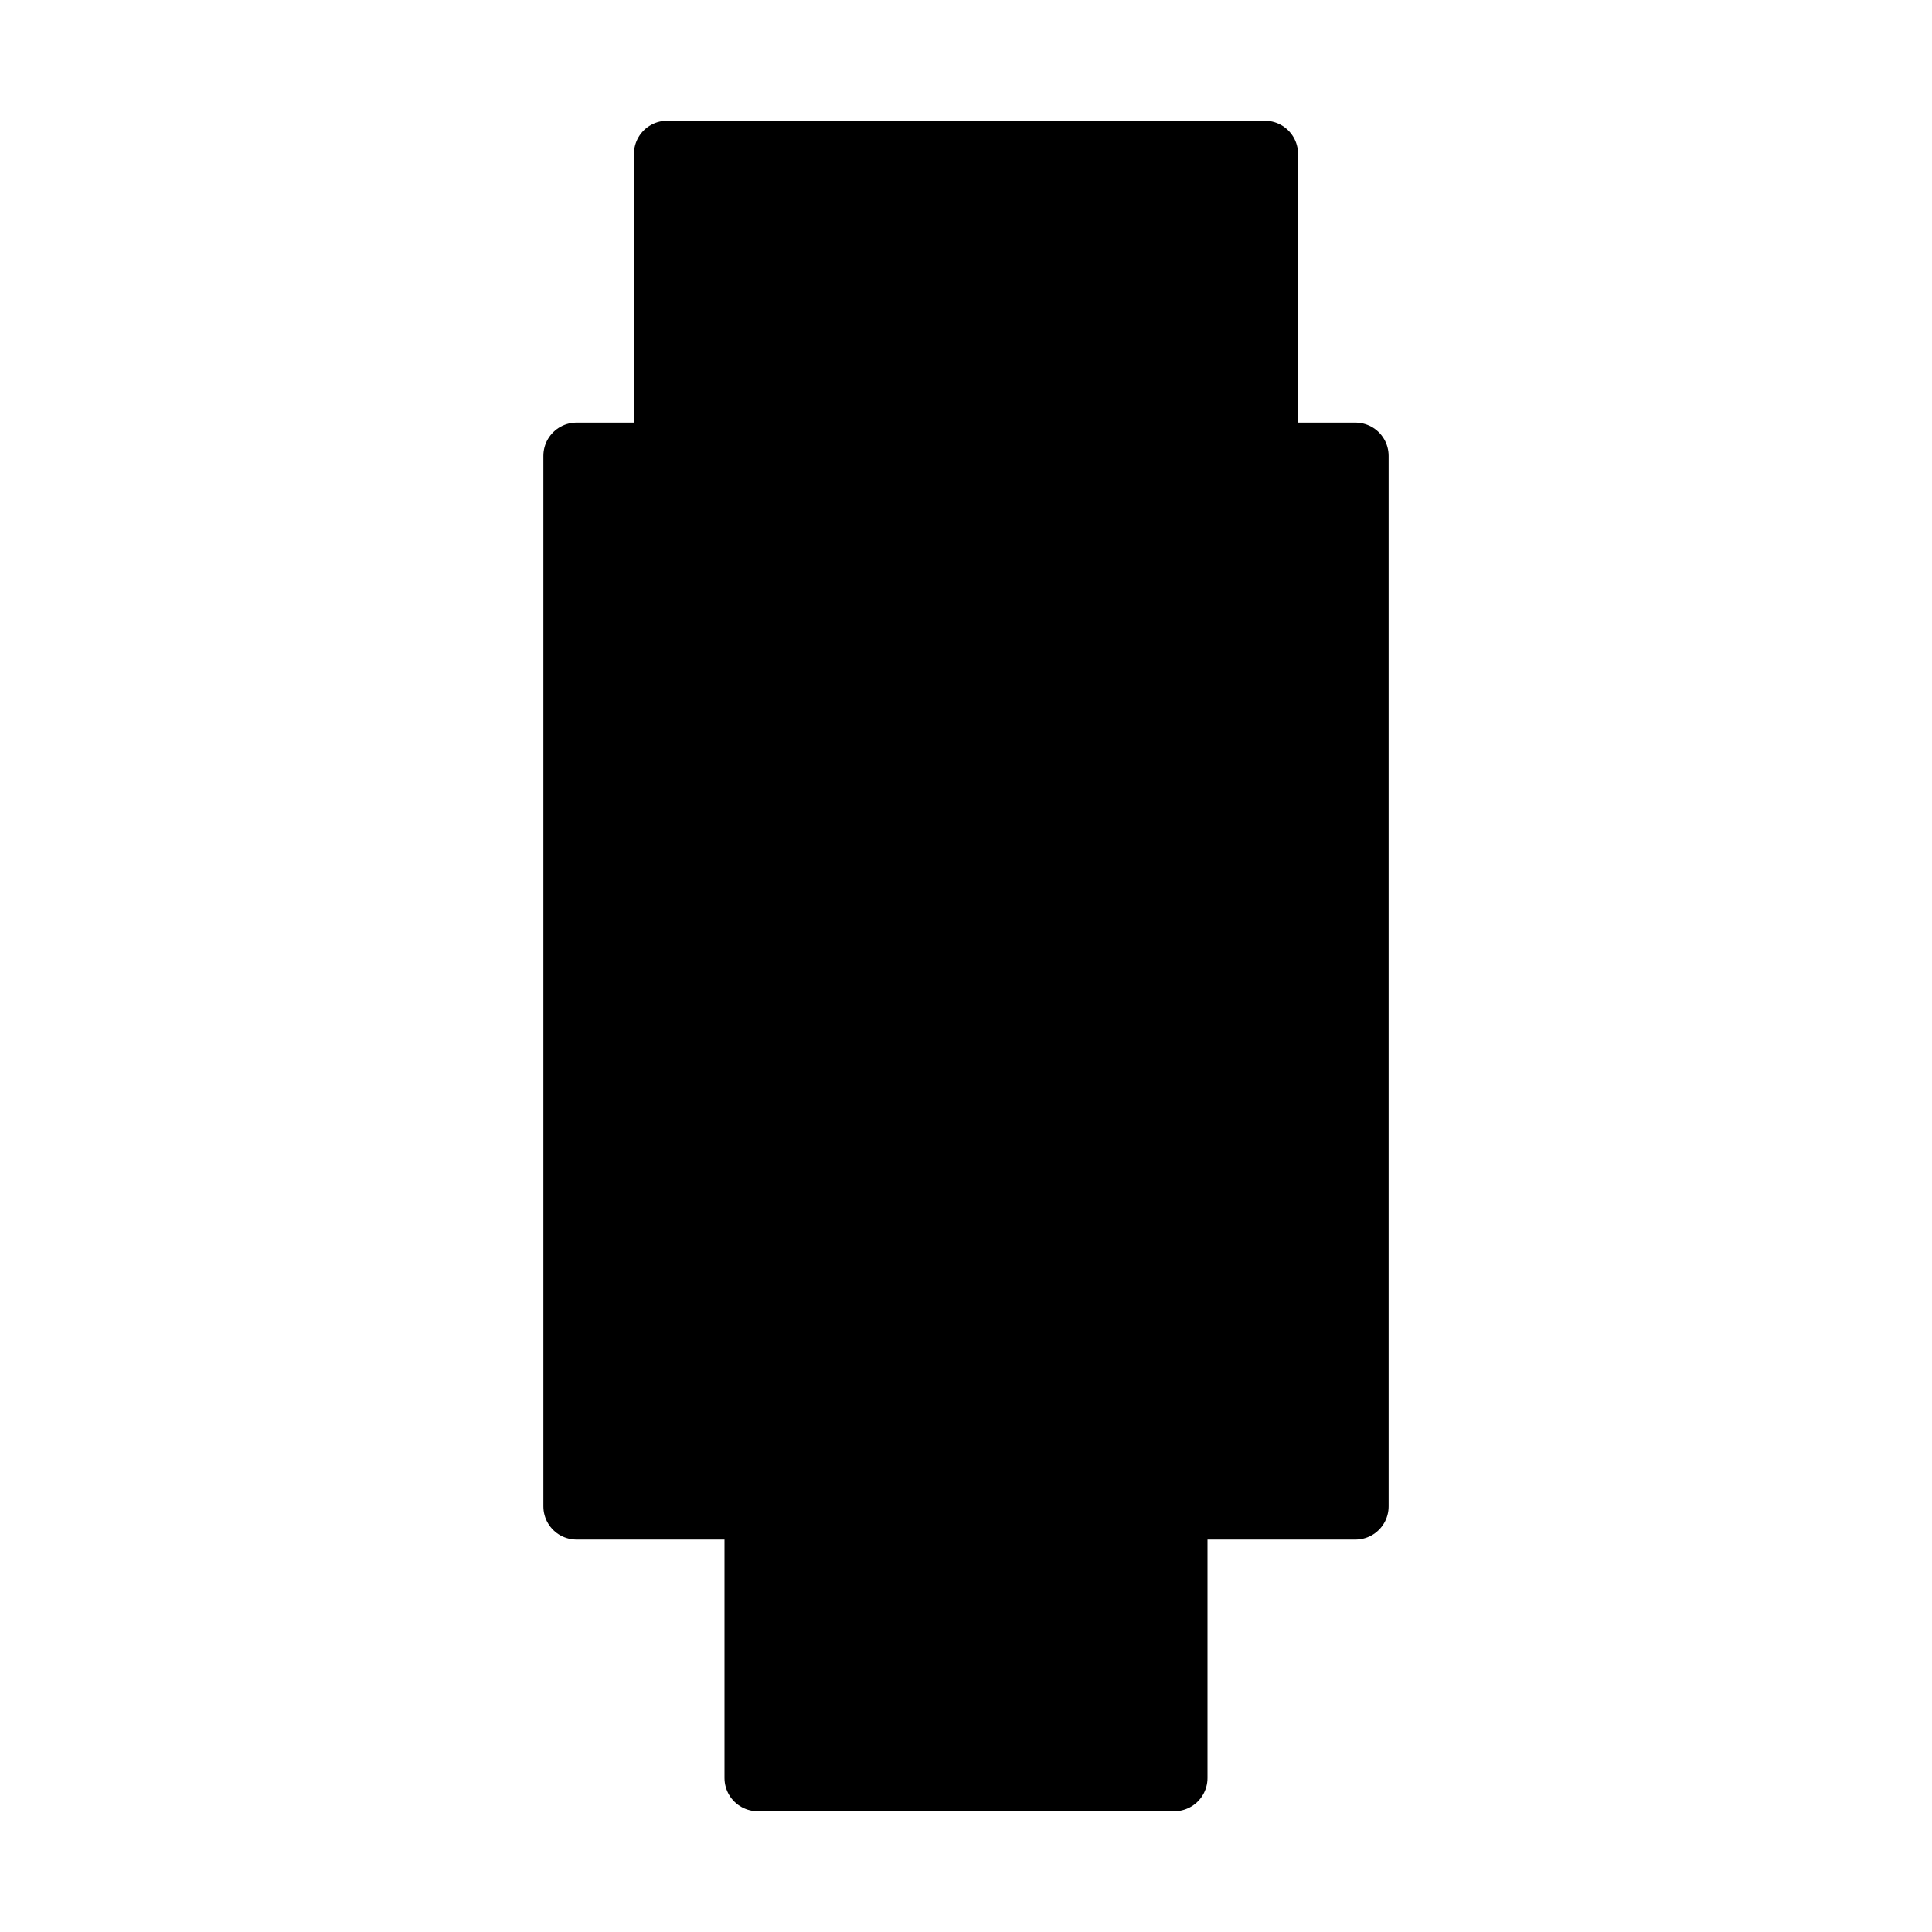
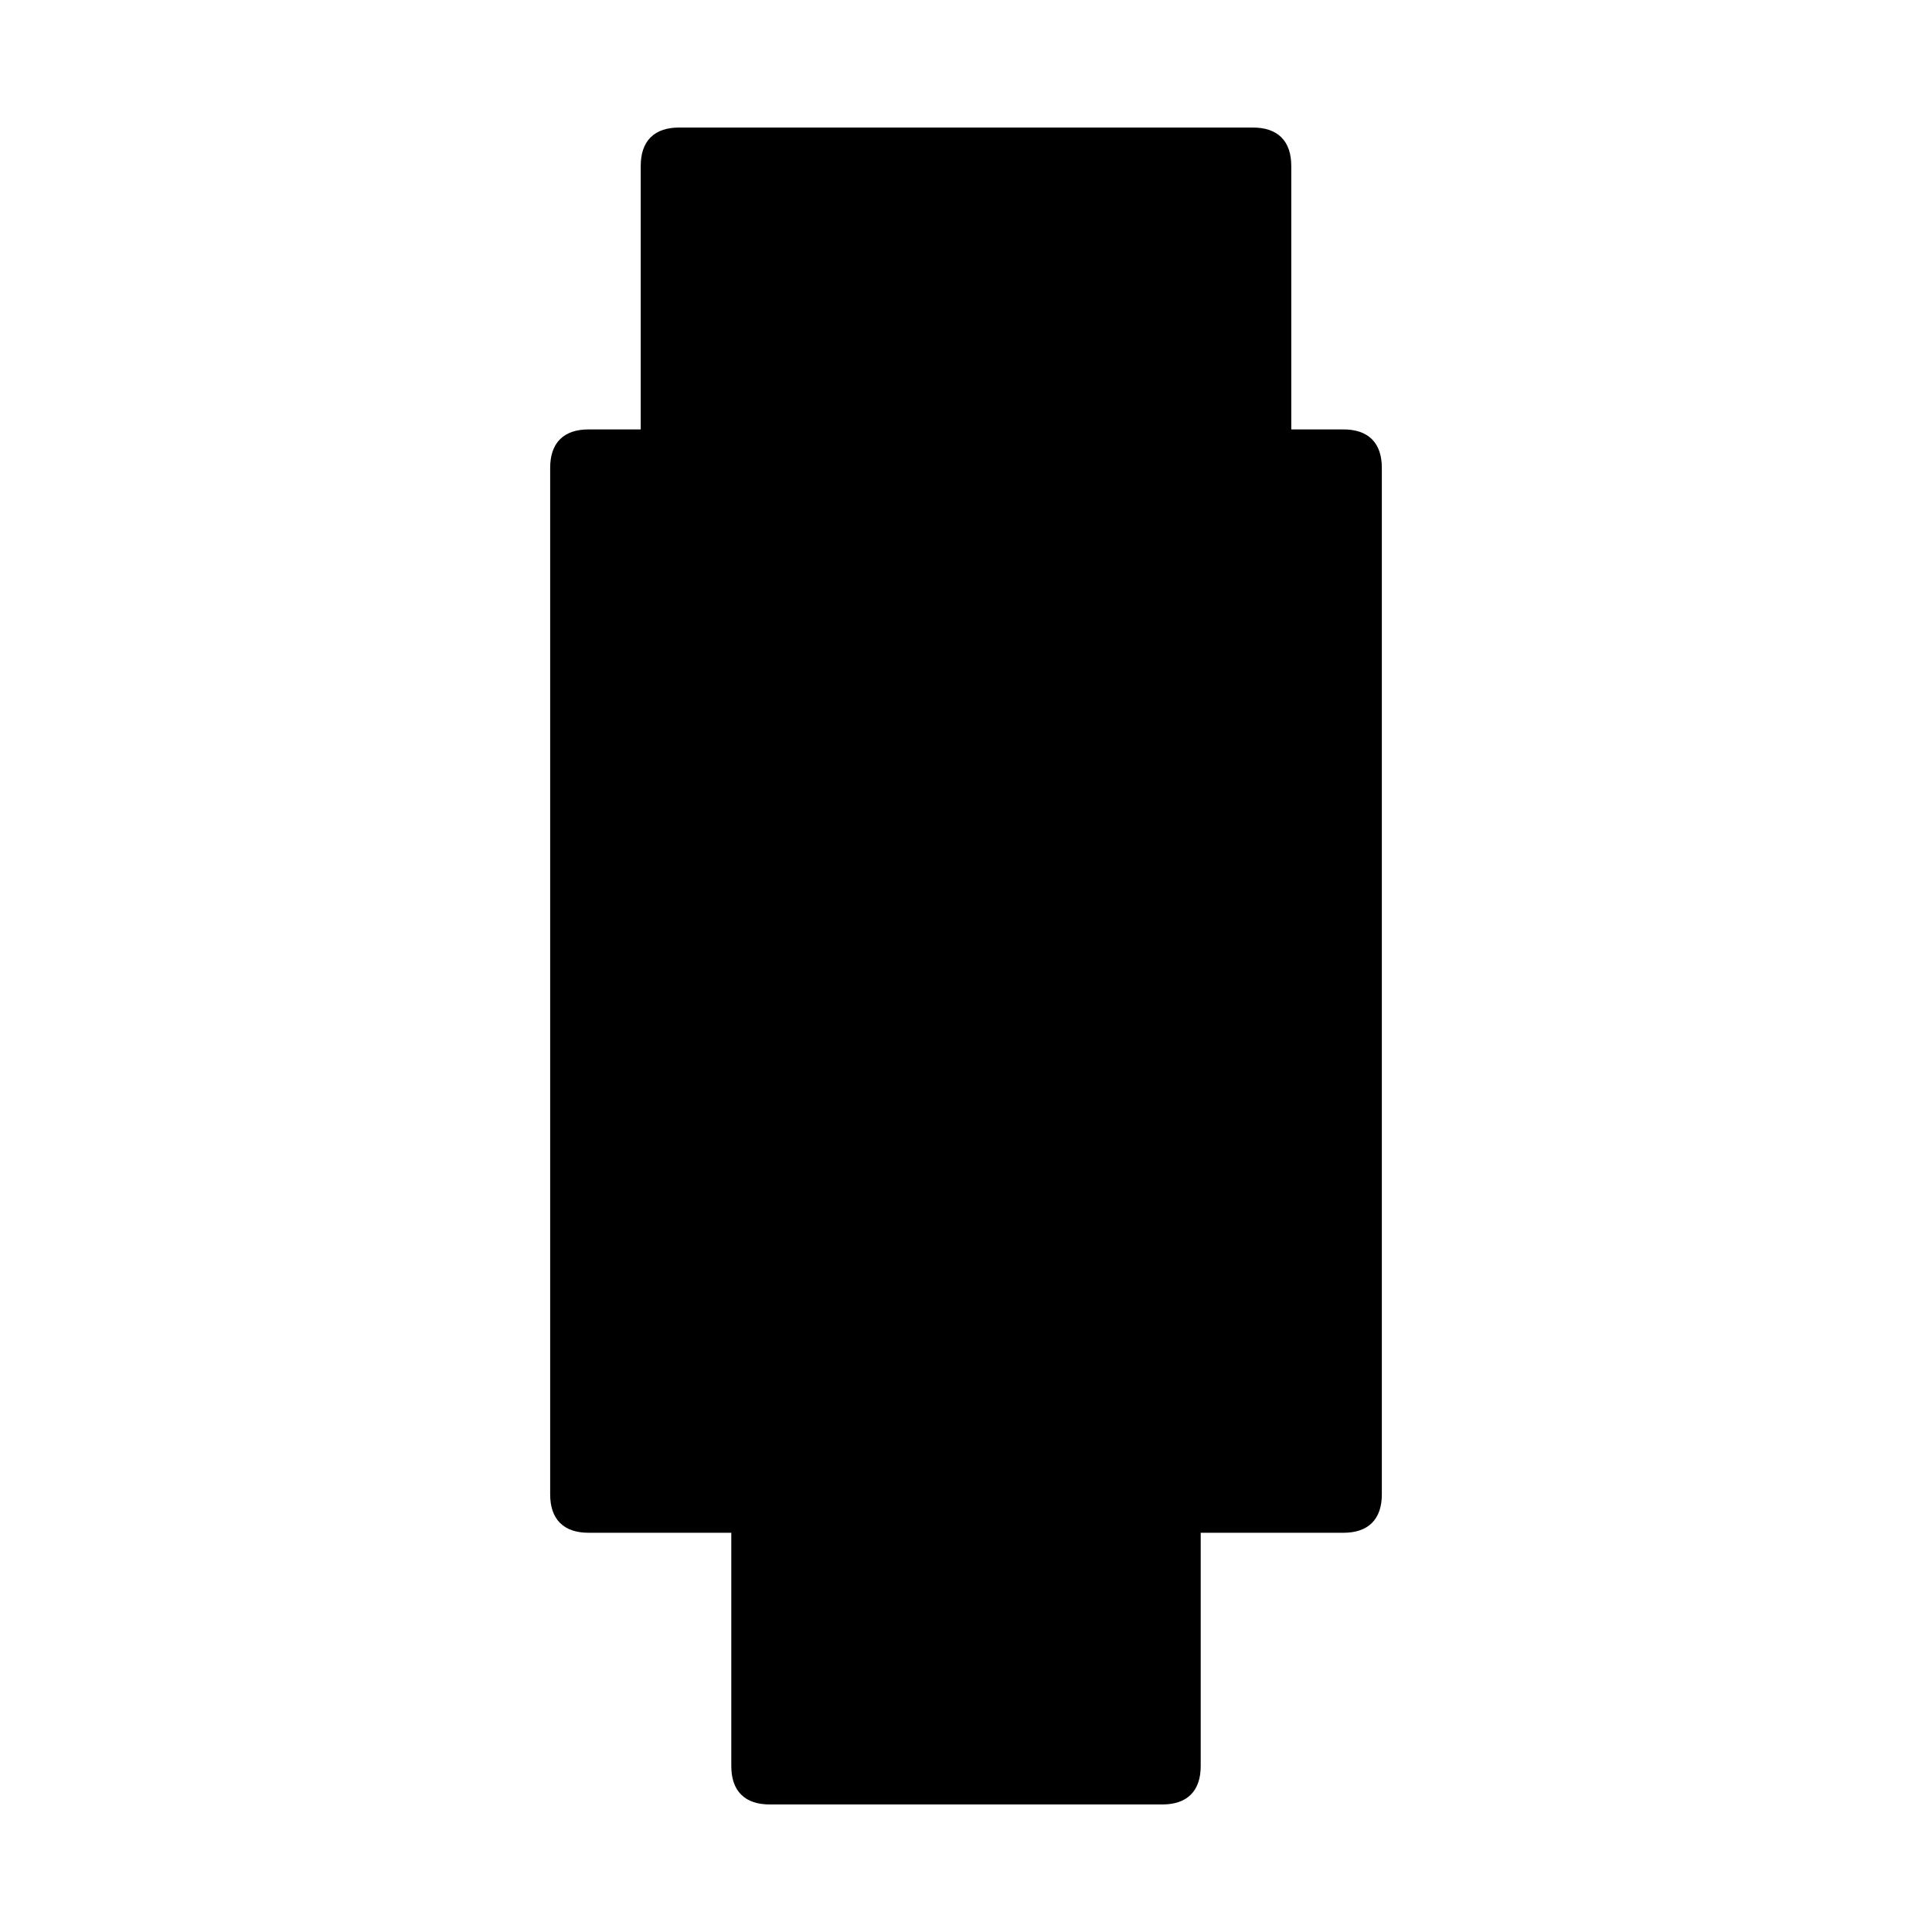
<svg xmlns="http://www.w3.org/2000/svg" viewBox="0 0 64 64" width="64" height="64">
-   <g stroke-linejoin="round">
-     <path d="M22.1,5.1H41.9V16.9H22.1Z" fill="currentColor" stroke="currentColor" stroke-width="2.2" />
-     <path d="M19.1,15.1H44.9V49.9H19.1Z" fill="currentColor" stroke="currentColor" stroke-width="2.2" />
-     <path d="M25.1,49.1H38.9V58.9H25.1Z" fill="currentColor" stroke="currentColor" stroke-width="2.2" />
-   </g>
+   <path d="M22.5,4.4H41.5Q42.6,4.4 42.6,5.5V16.5Q42.6,17.6 41.5,17.6H22.5Q21.4,17.6 21.4,16.5V5.5Q21.4,4.4 22.5,4.4Z" fill="currentColor" stroke="currentColor" stroke-width=".35" />
+   <path d="M19.5,14.4H44.5Q45.6,14.4 45.6,15.5V49.5Q45.6,50.6 44.5,50.6H19.5Q18.4,50.6 18.4,49.5V15.5Q18.4,14.4 19.5,14.4Z" fill="currentColor" stroke="currentColor" stroke-width=".35" />
+   <path d="M25.5,48.4H38.5Q39.6,48.4 39.6,49.5V58.5Q39.6,59.6 38.5,59.6H25.5Q24.4,59.6 24.4,58.5V49.5Q24.4,48.4 25.5,48.4Z" fill="currentColor" stroke="currentColor" stroke-width=".35" />
</svg>
